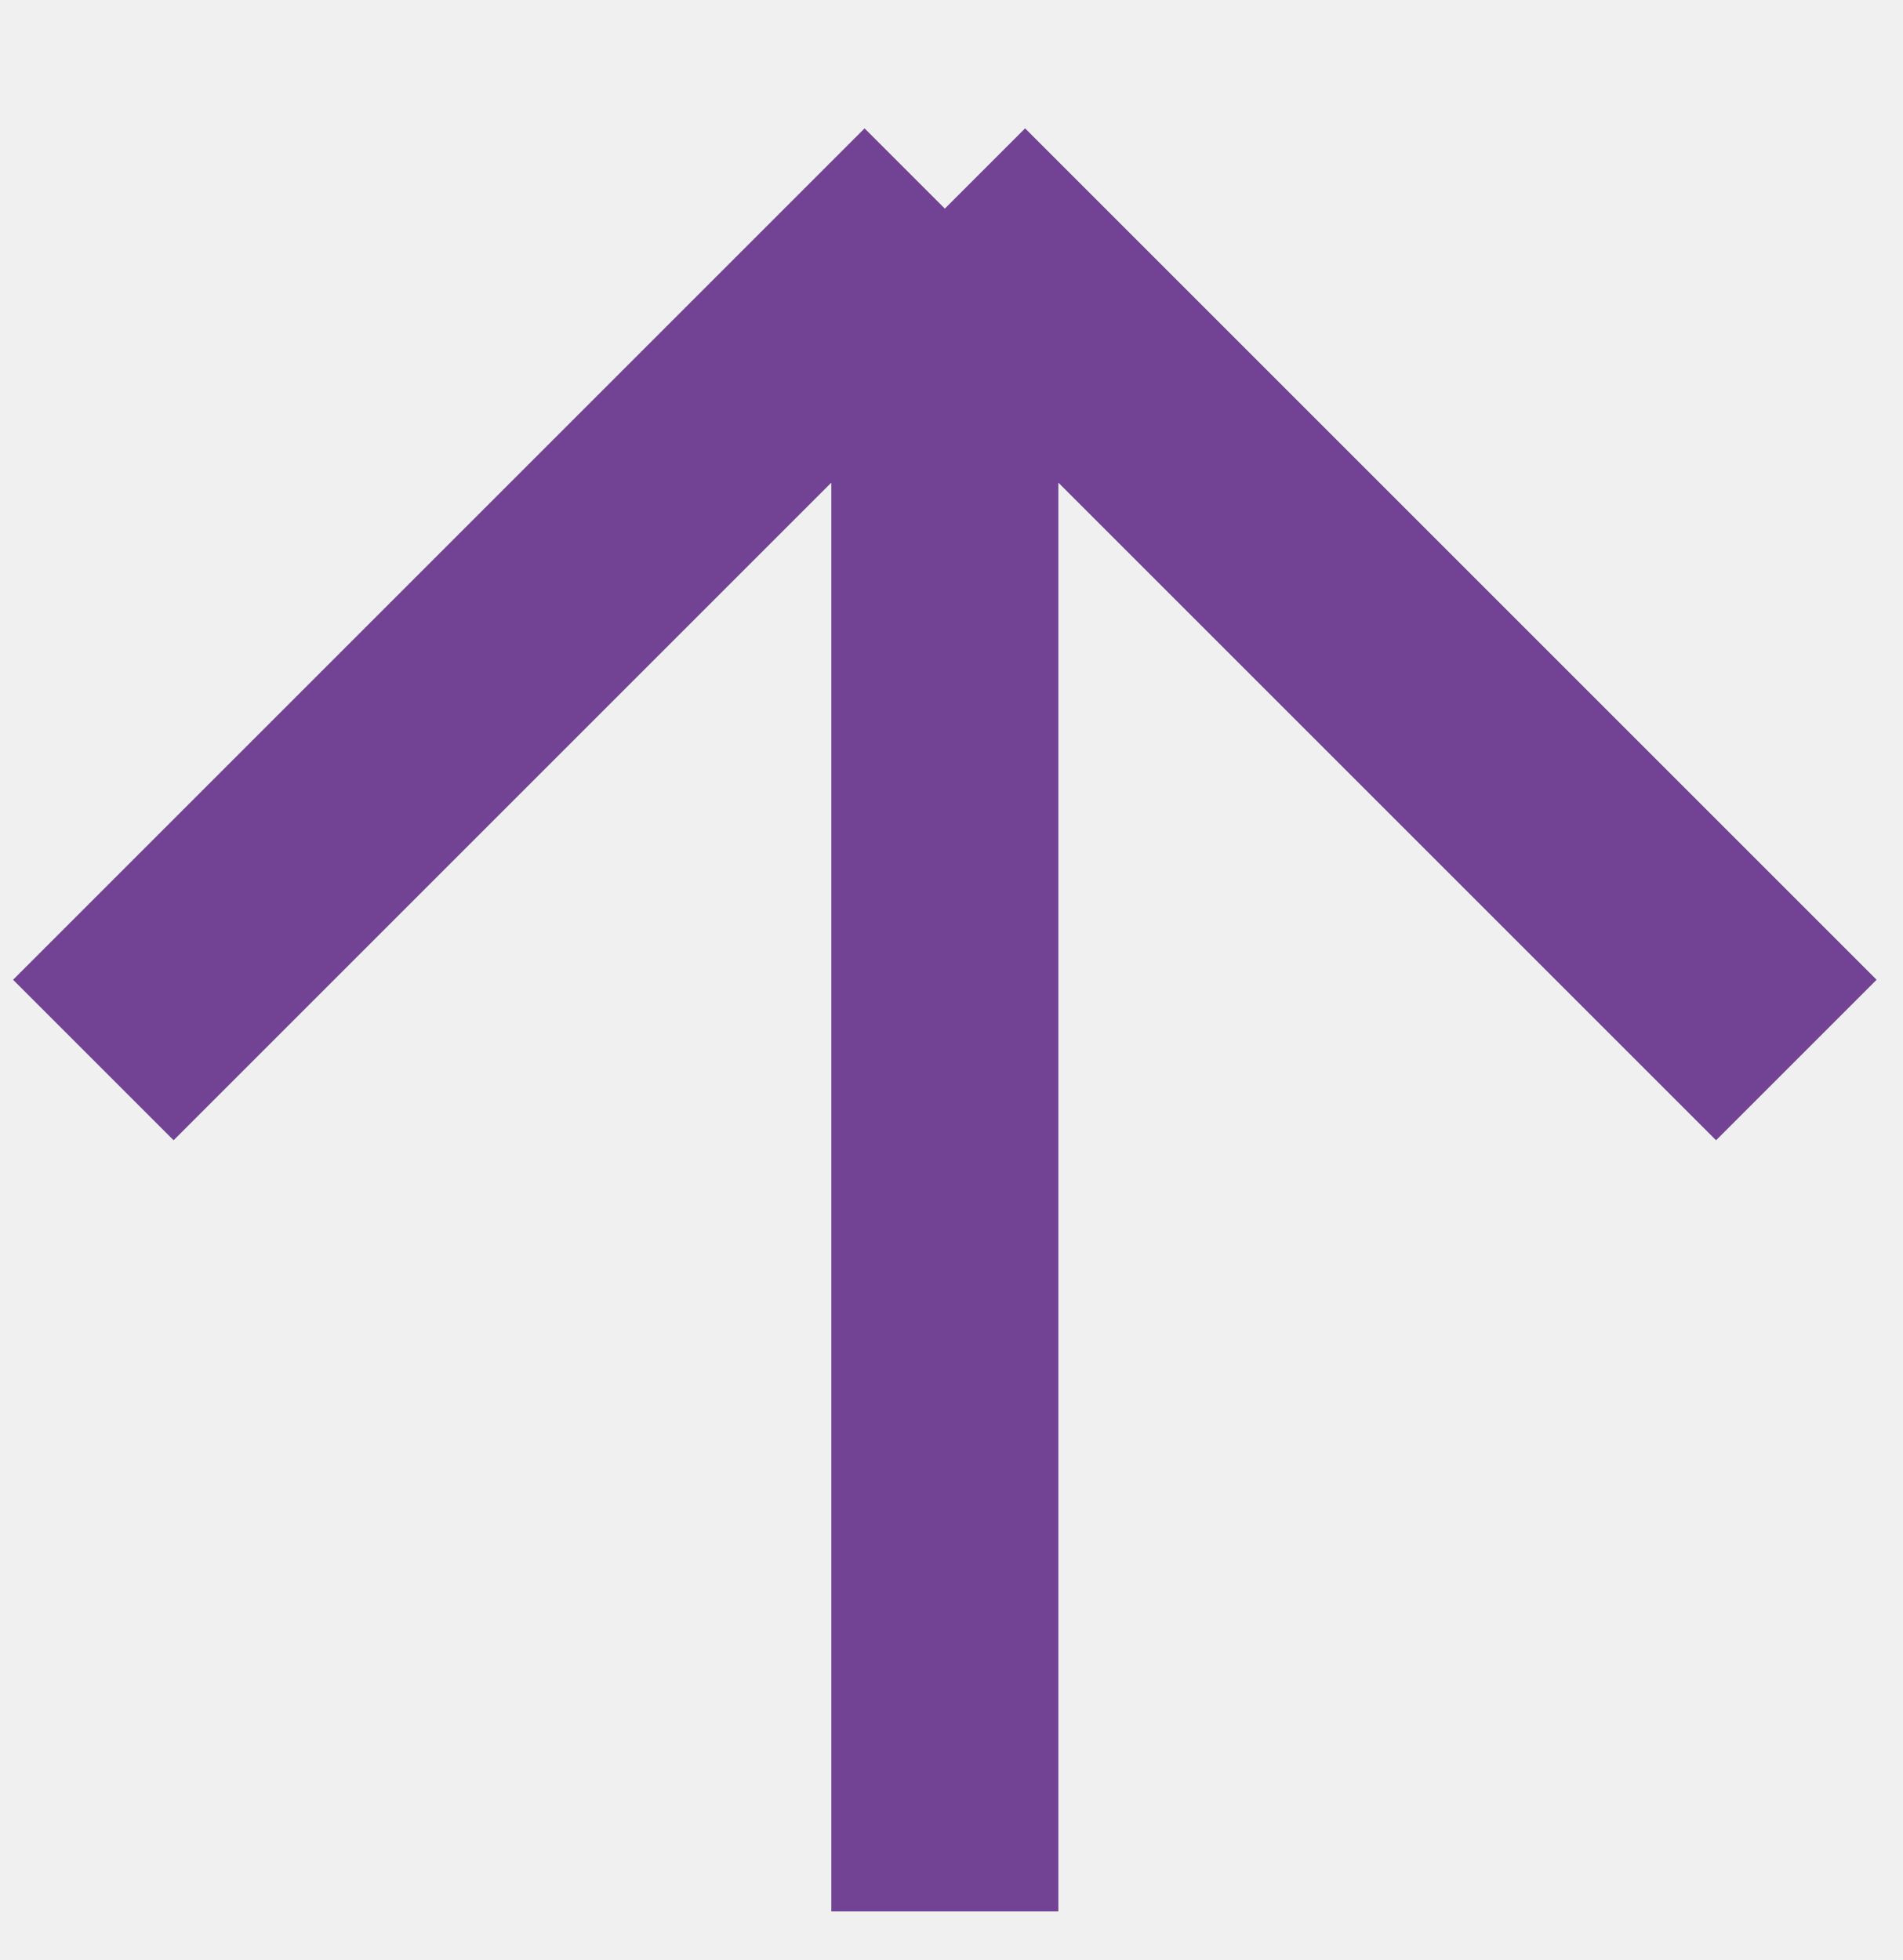
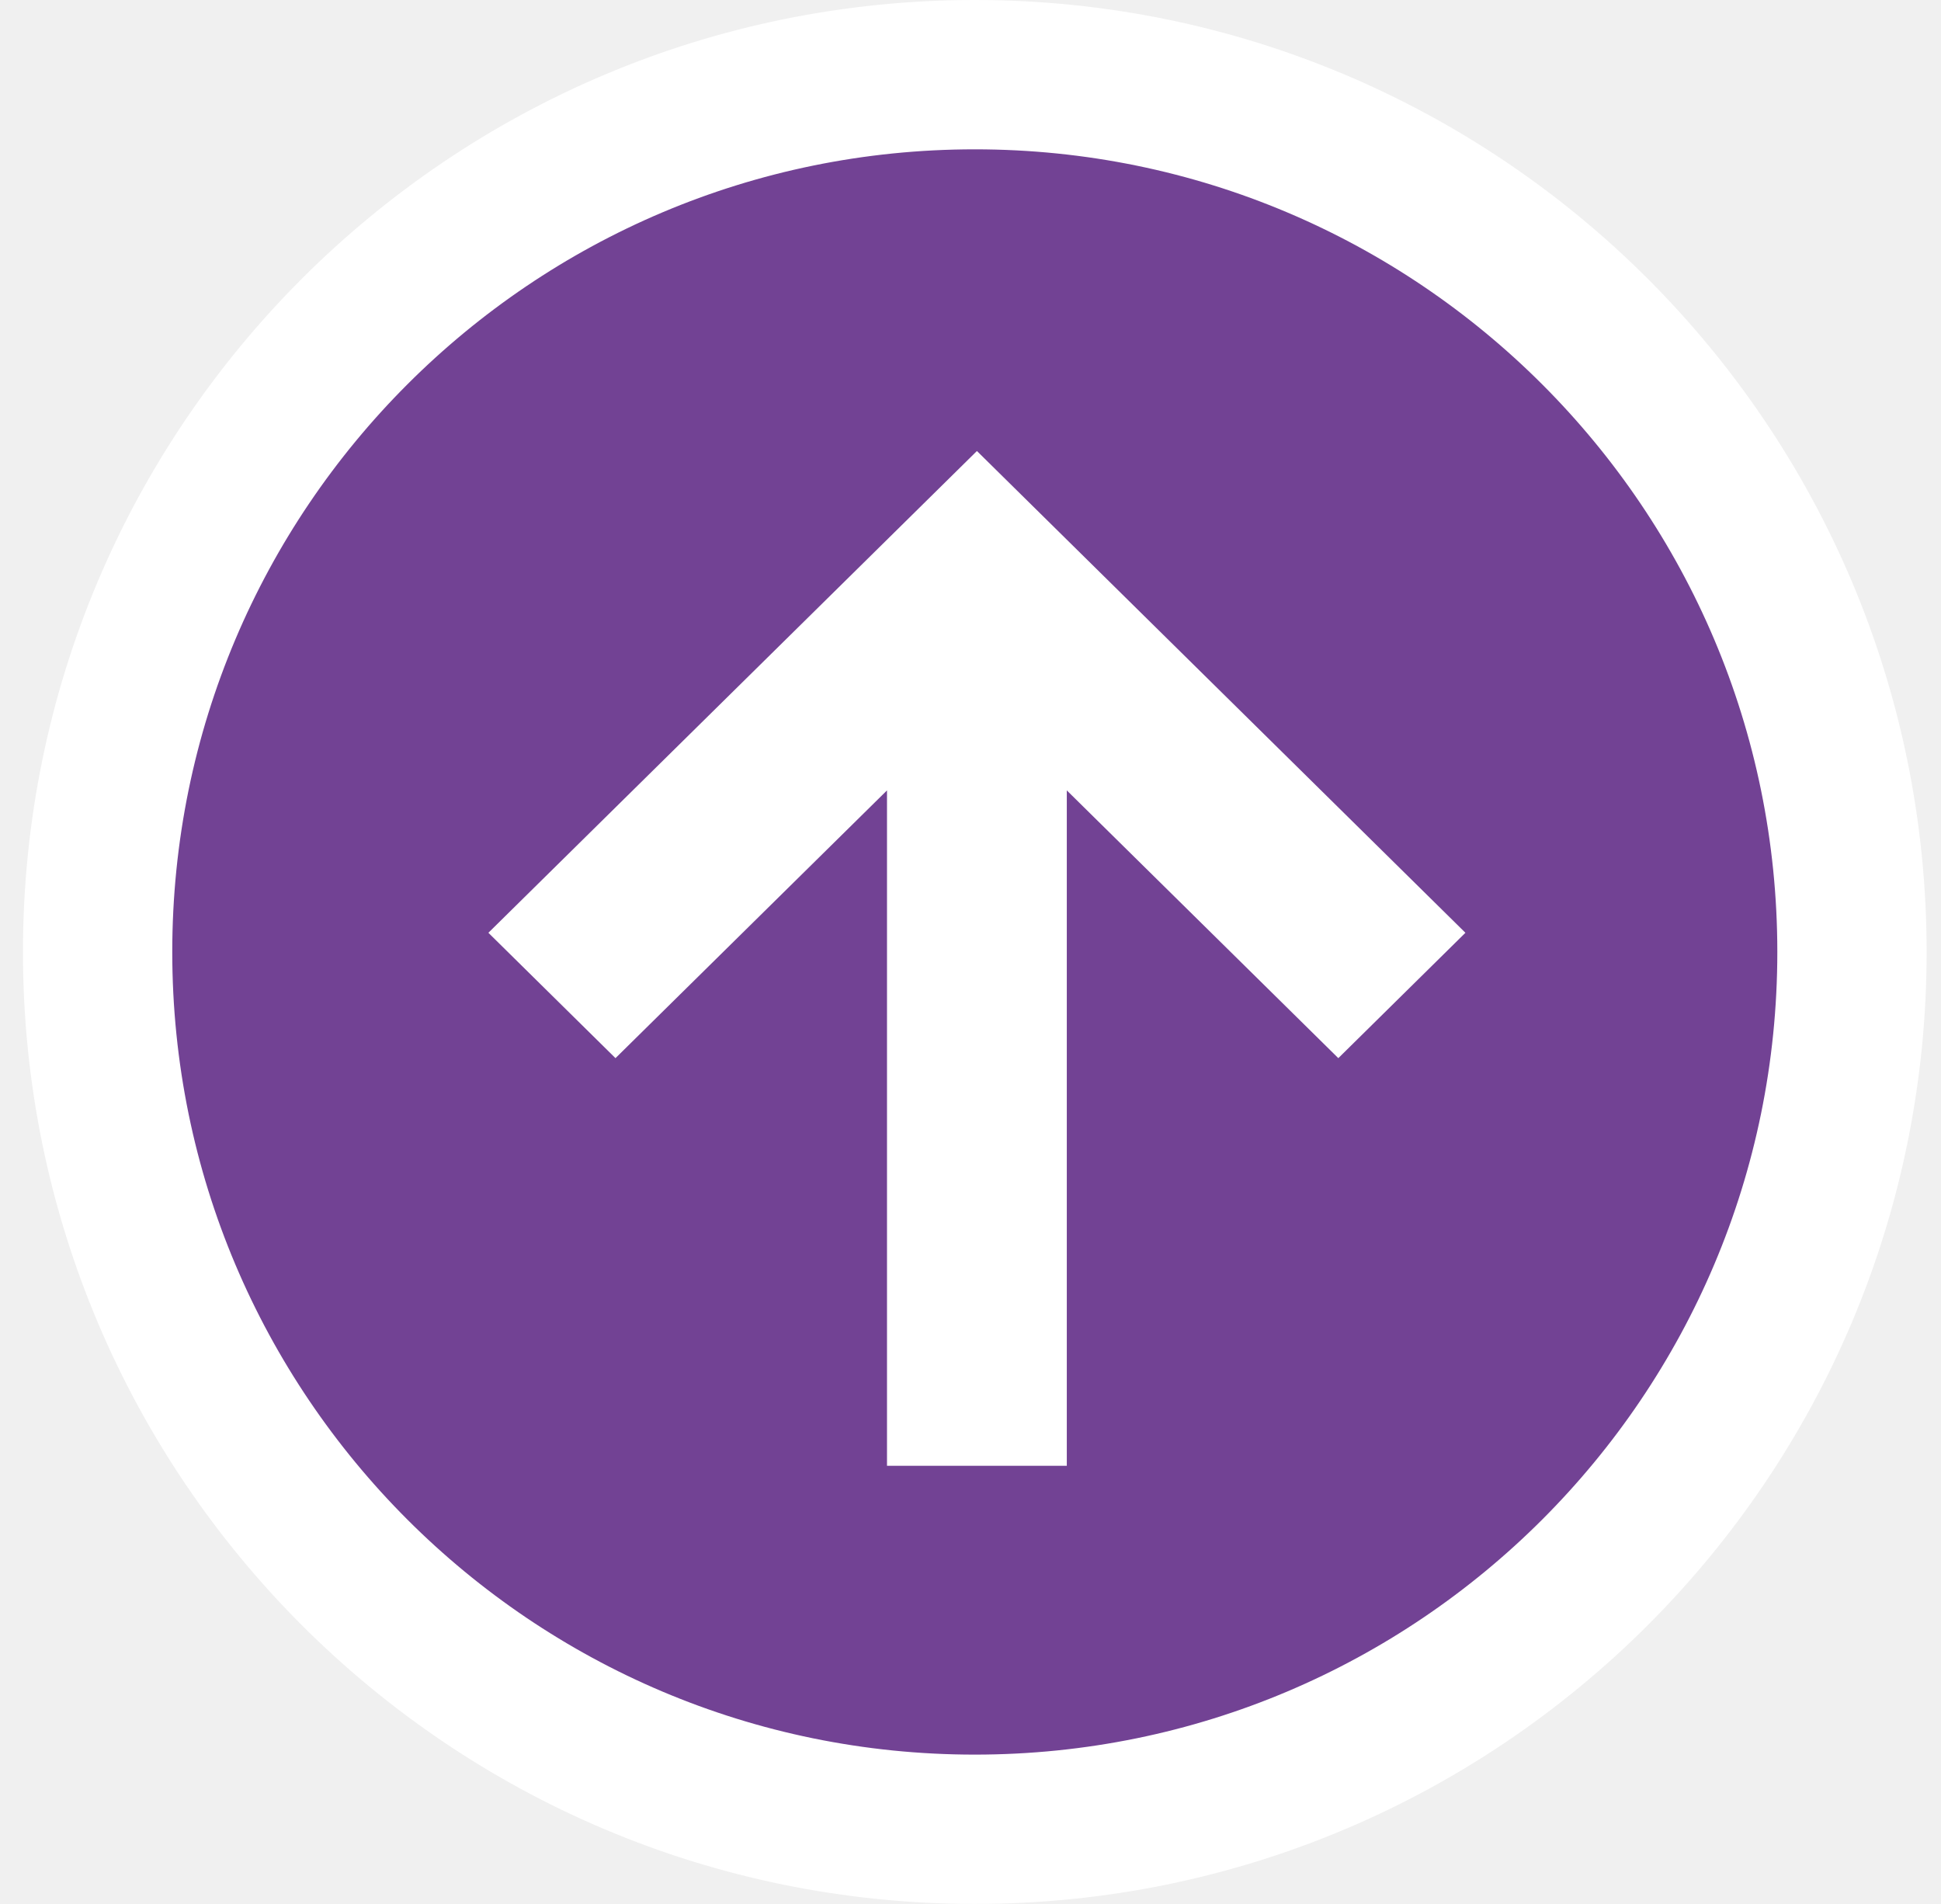
- <svg xmlns="http://www.w3.org/2000/svg" width="33" height="34" viewBox="0 0 33 34" fill="none">
-   <path d="M16.388 33.157L16.388 3.619M16.388 3.619L1.619 18.388M16.388 3.619L31.157 18.388" stroke="#724294" stroke-width="3.938" />
+ <svg xmlns="http://www.w3.org/2000/svg" width="52" height="51" viewBox="0 0 52 51" fill="none">
+   <circle cx="26.172" cy="25.169" r="23.155" fill="#724294" />
+   <circle cx="26.115" cy="25.5" r="23.5" stroke="white" stroke-width="4" />
+   <path fill-rule="evenodd" clip-rule="evenodd" d="M26.172 12.081L39.259 24.986L35.854 28.344L28.58 21.172V39.264H23.763V21.172L16.489 28.344L13.084 24.986L26.172 12.081Z" fill="white" />
</svg>
